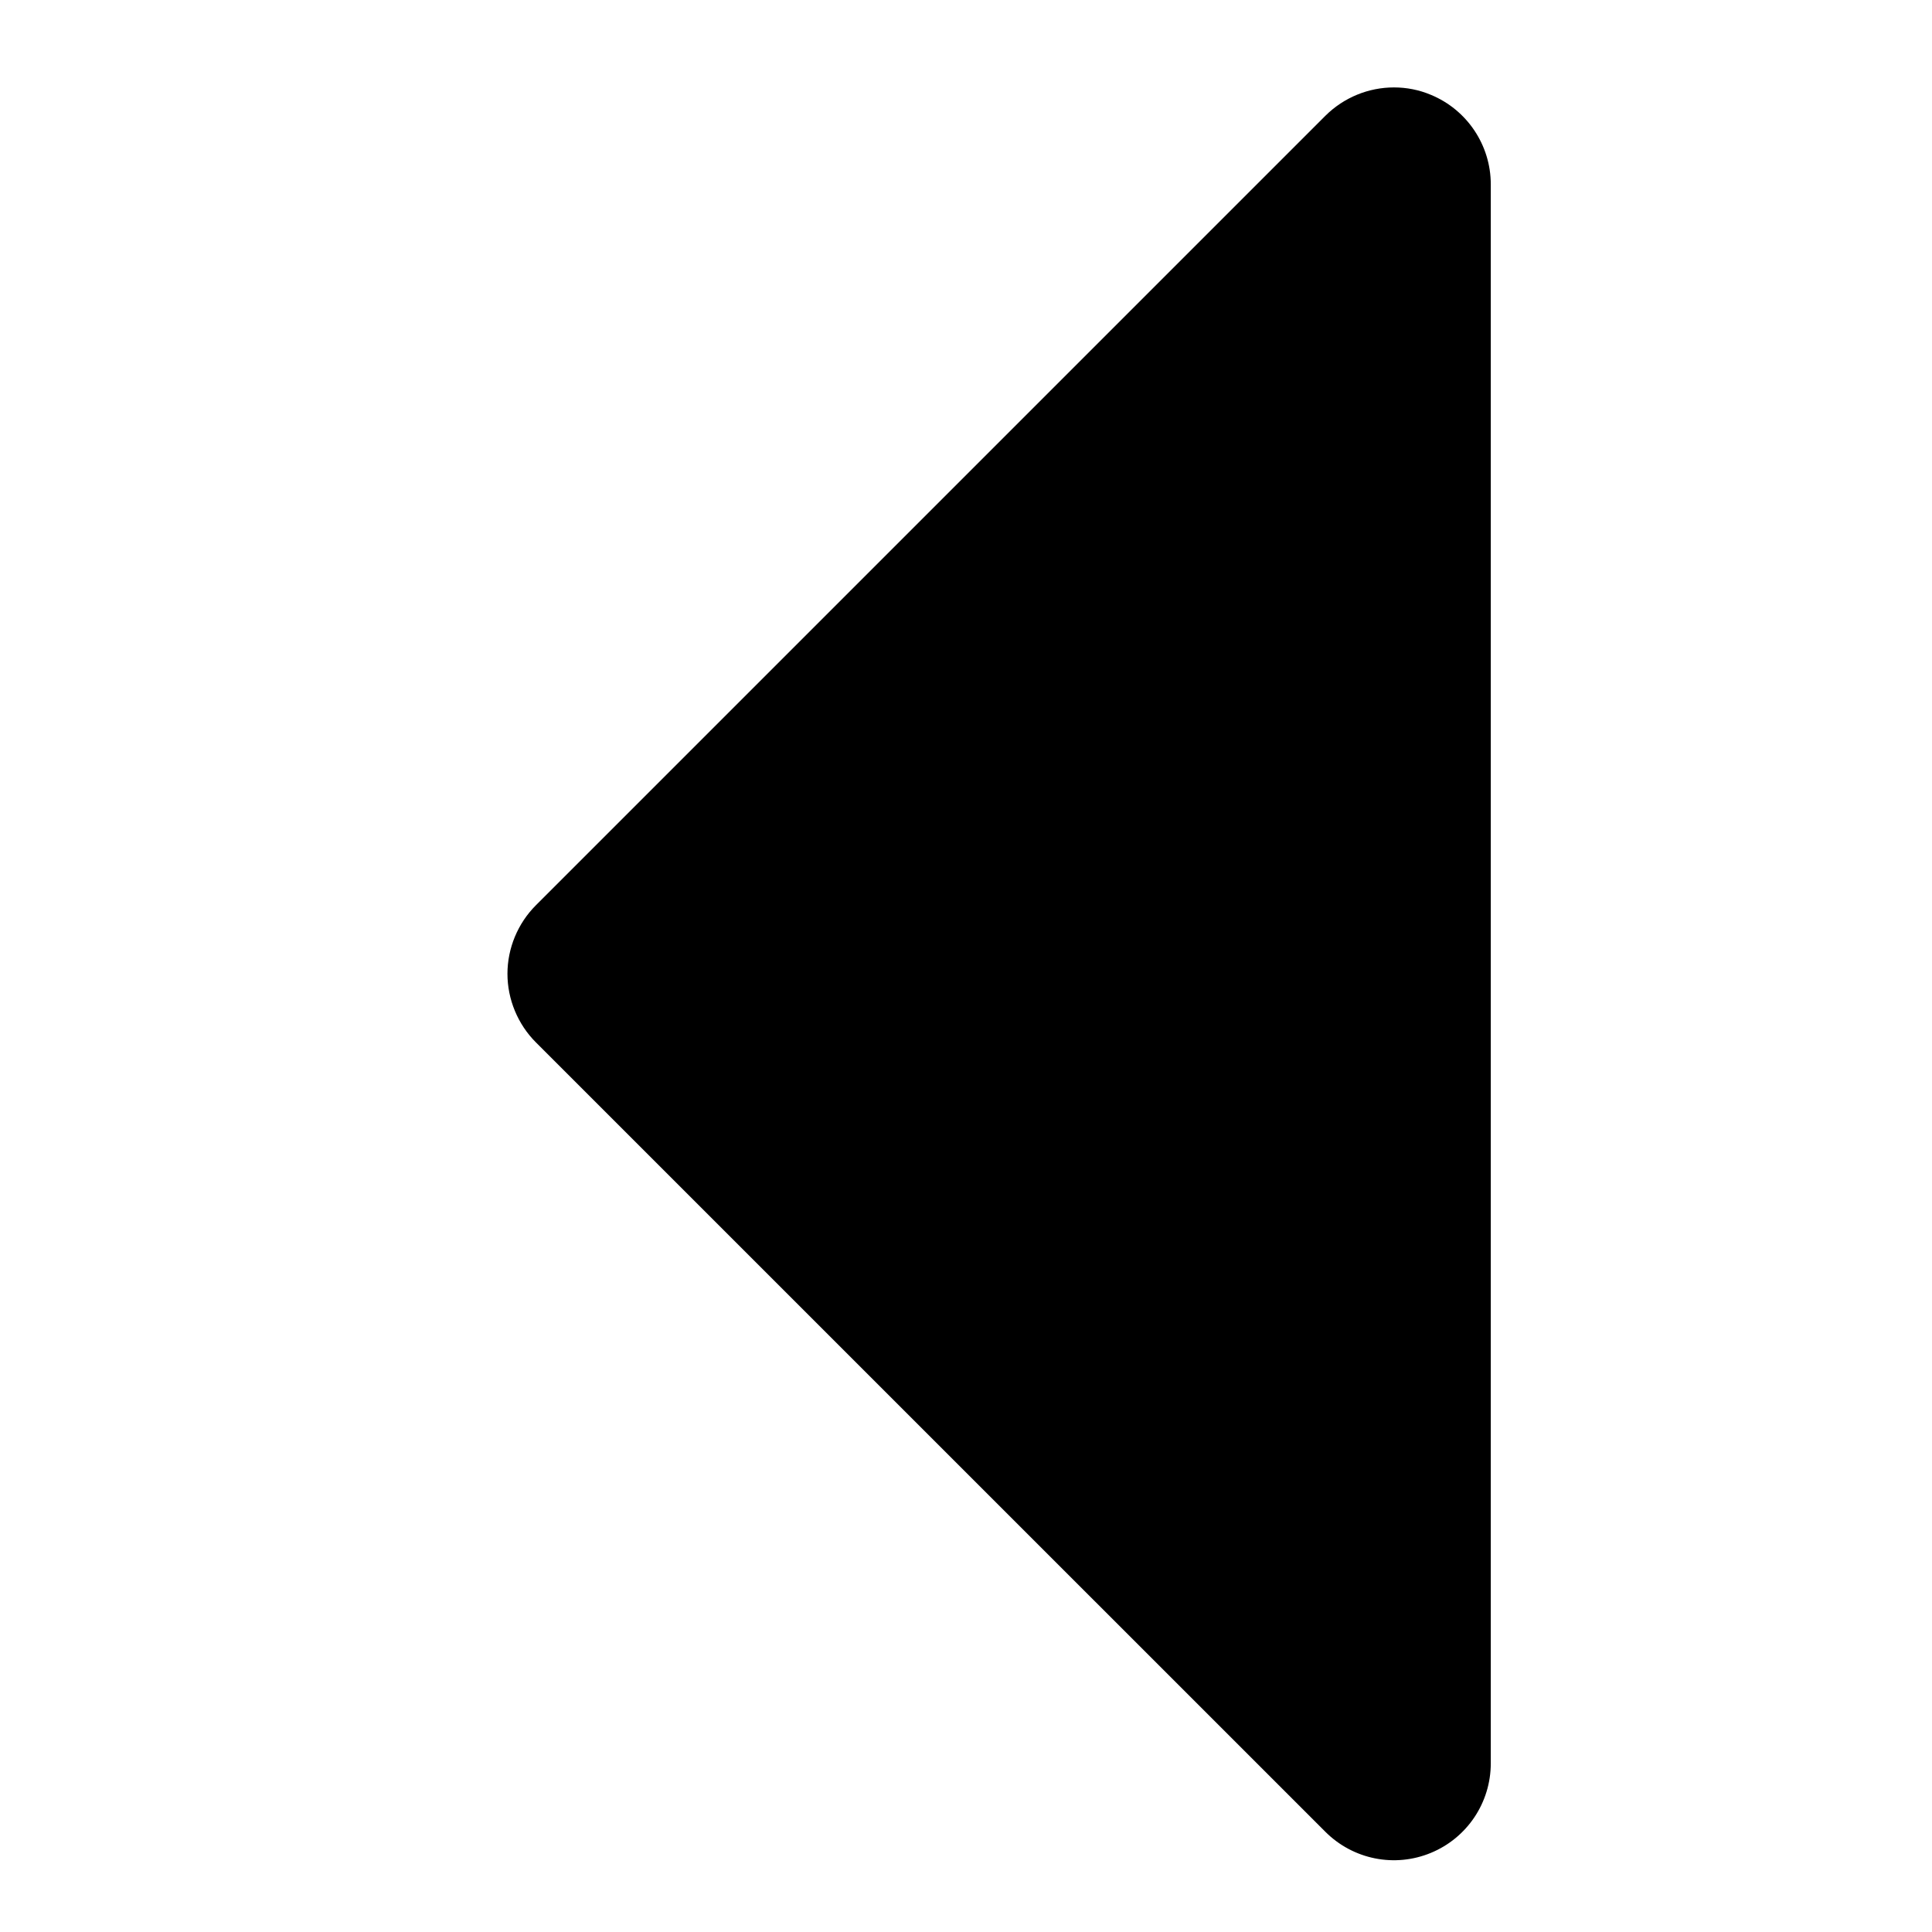
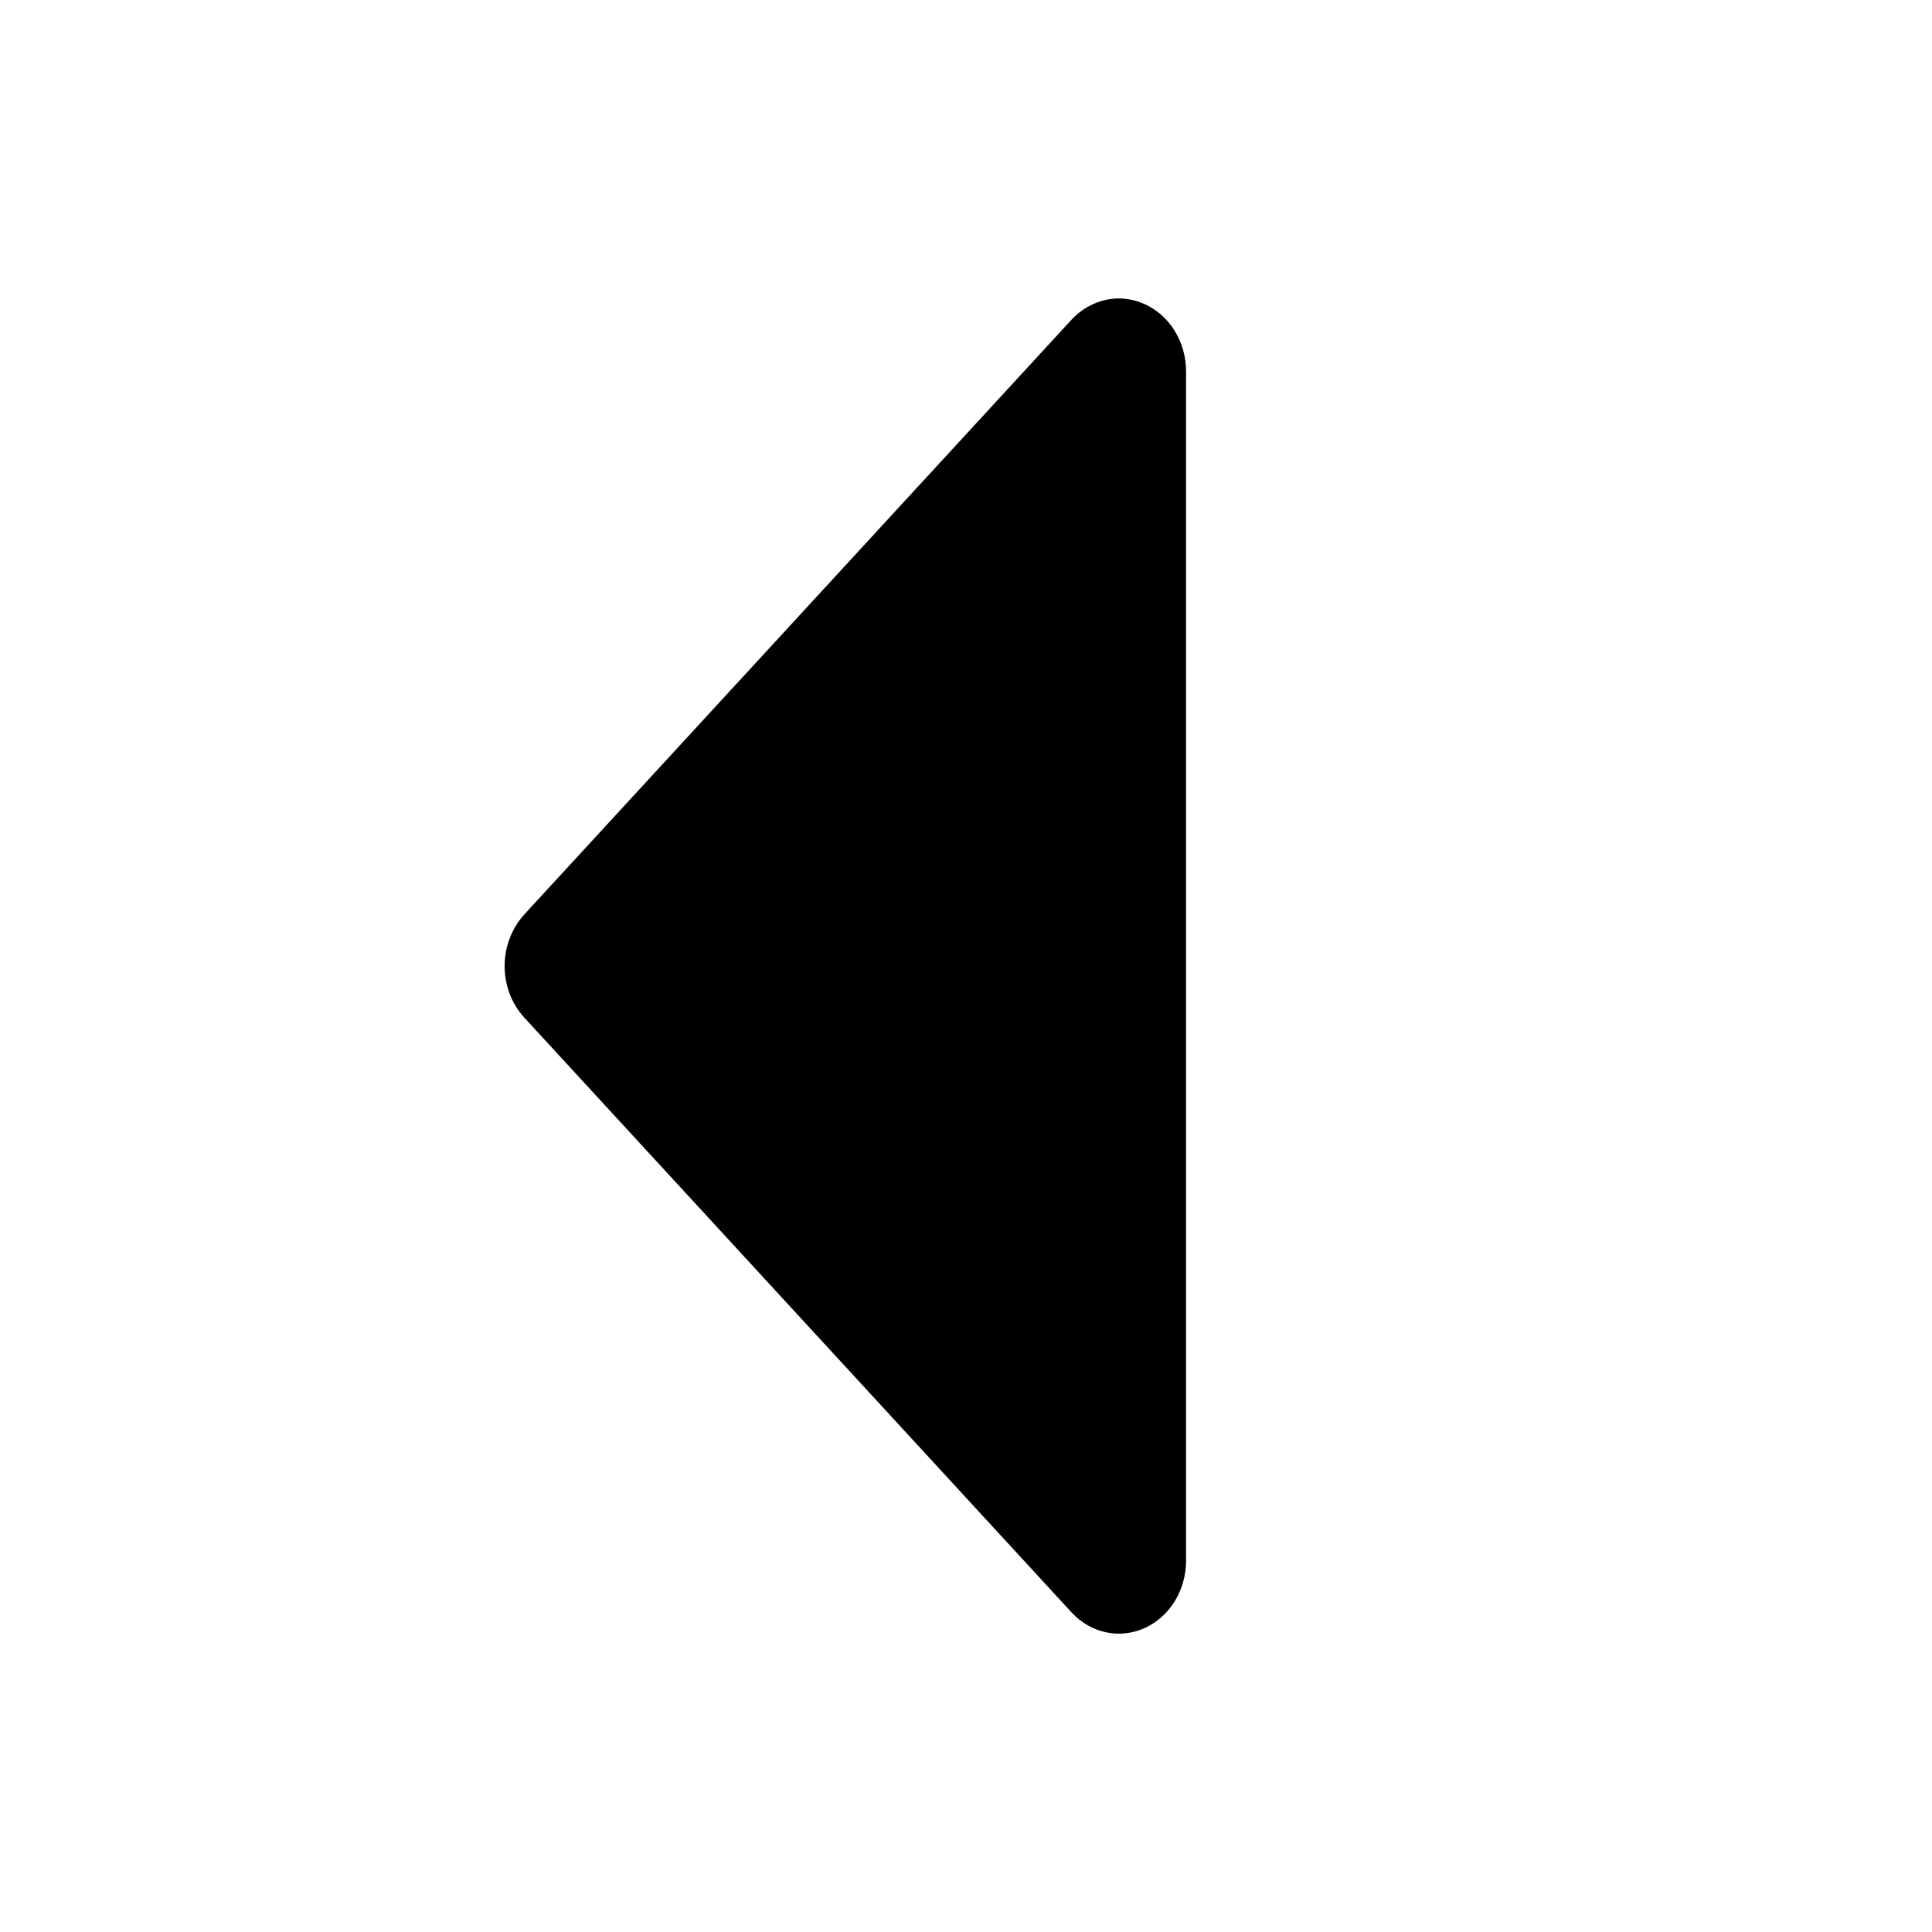
<svg xmlns="http://www.w3.org/2000/svg" width="32" height="32" viewBox="0 0 32 32">
-   <path d="M8.876 17.265l13.076 13.075c.46.46 1.149.598 1.749.349.6-.248.991-.833.991-1.483v-26.153c0-.648-.392-1.234-.991-1.482-.199-.084-.406-.123-.613-.123-.418 0-.828.164-1.136.47l-13.076 13.076c-.3.3-.471.712-.471 1.135s.171.836.471 1.136z" />
+   <path d="M8.684 16.855l9.062 9.849c.318.346.796.45 1.212.262.416-.187.687-.627.687-1.116v-19.698c0-.487-.271-.93-.687-1.115-.14-.062-.282-.094-.425-.094-.289 0-.574.125-.787.354l-9.062 9.849c-.207.227-.326.537-.326.854-.001.32.119.631.326.855z" />
</svg>
